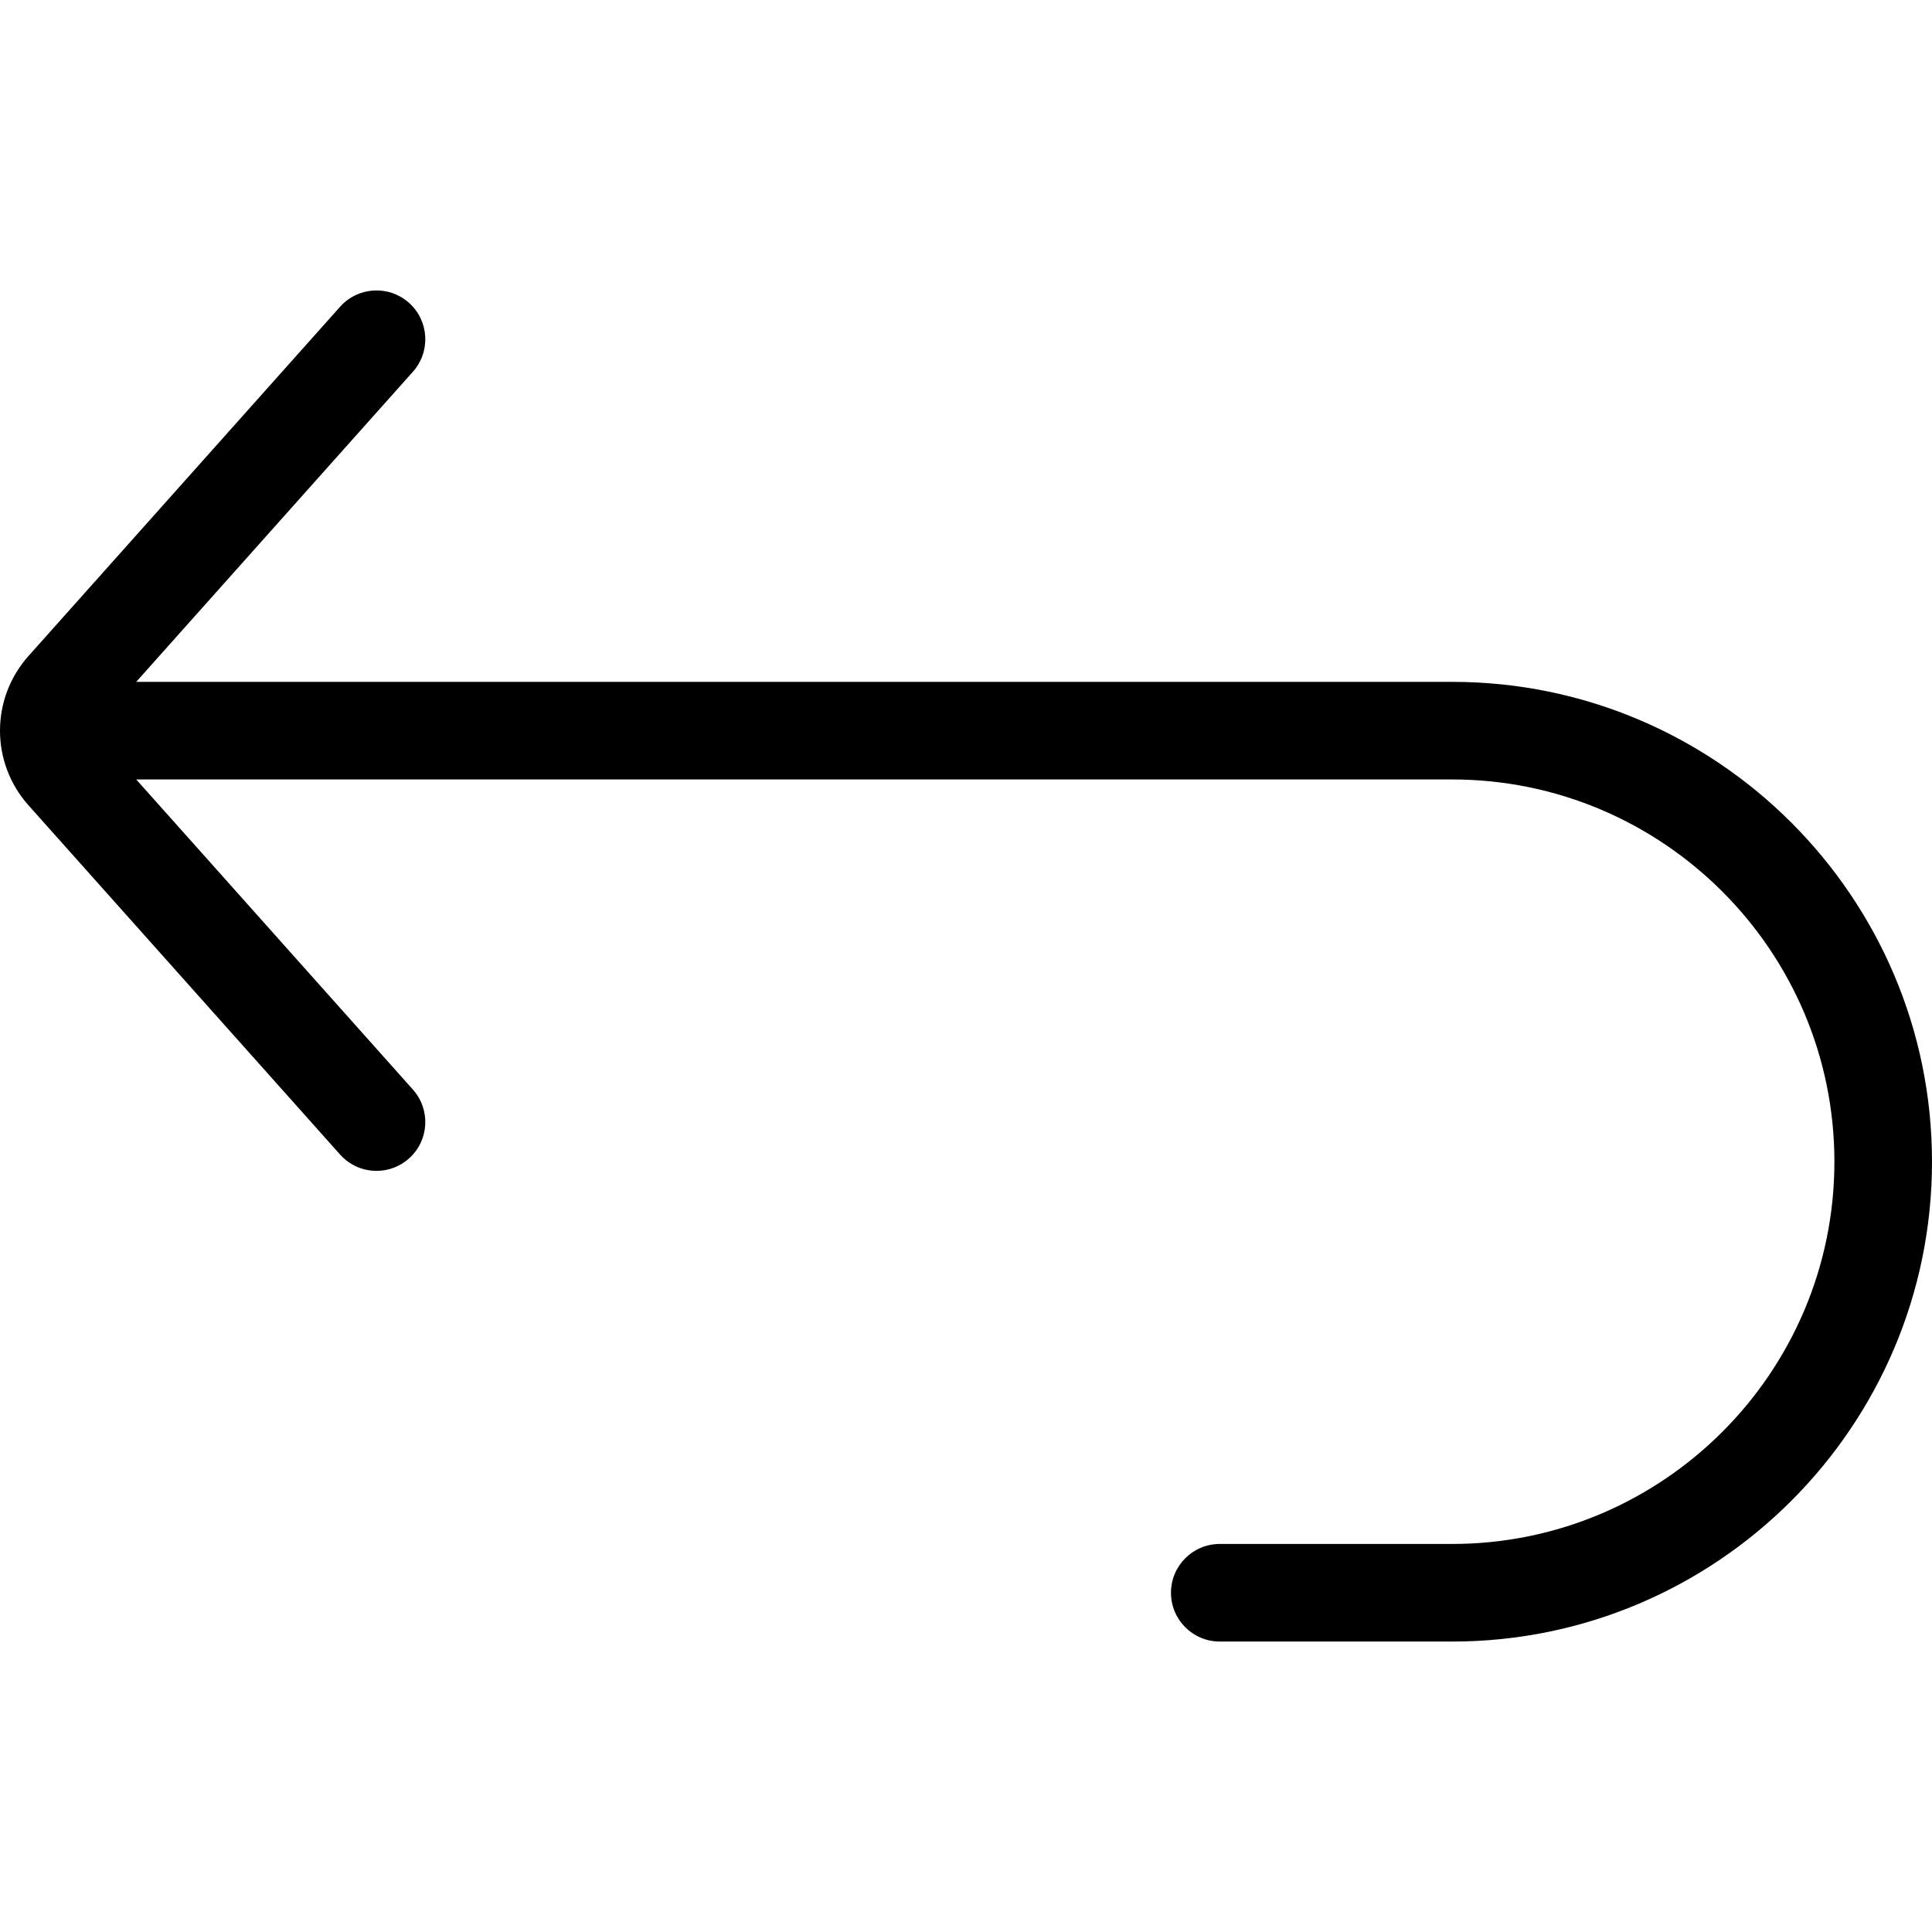
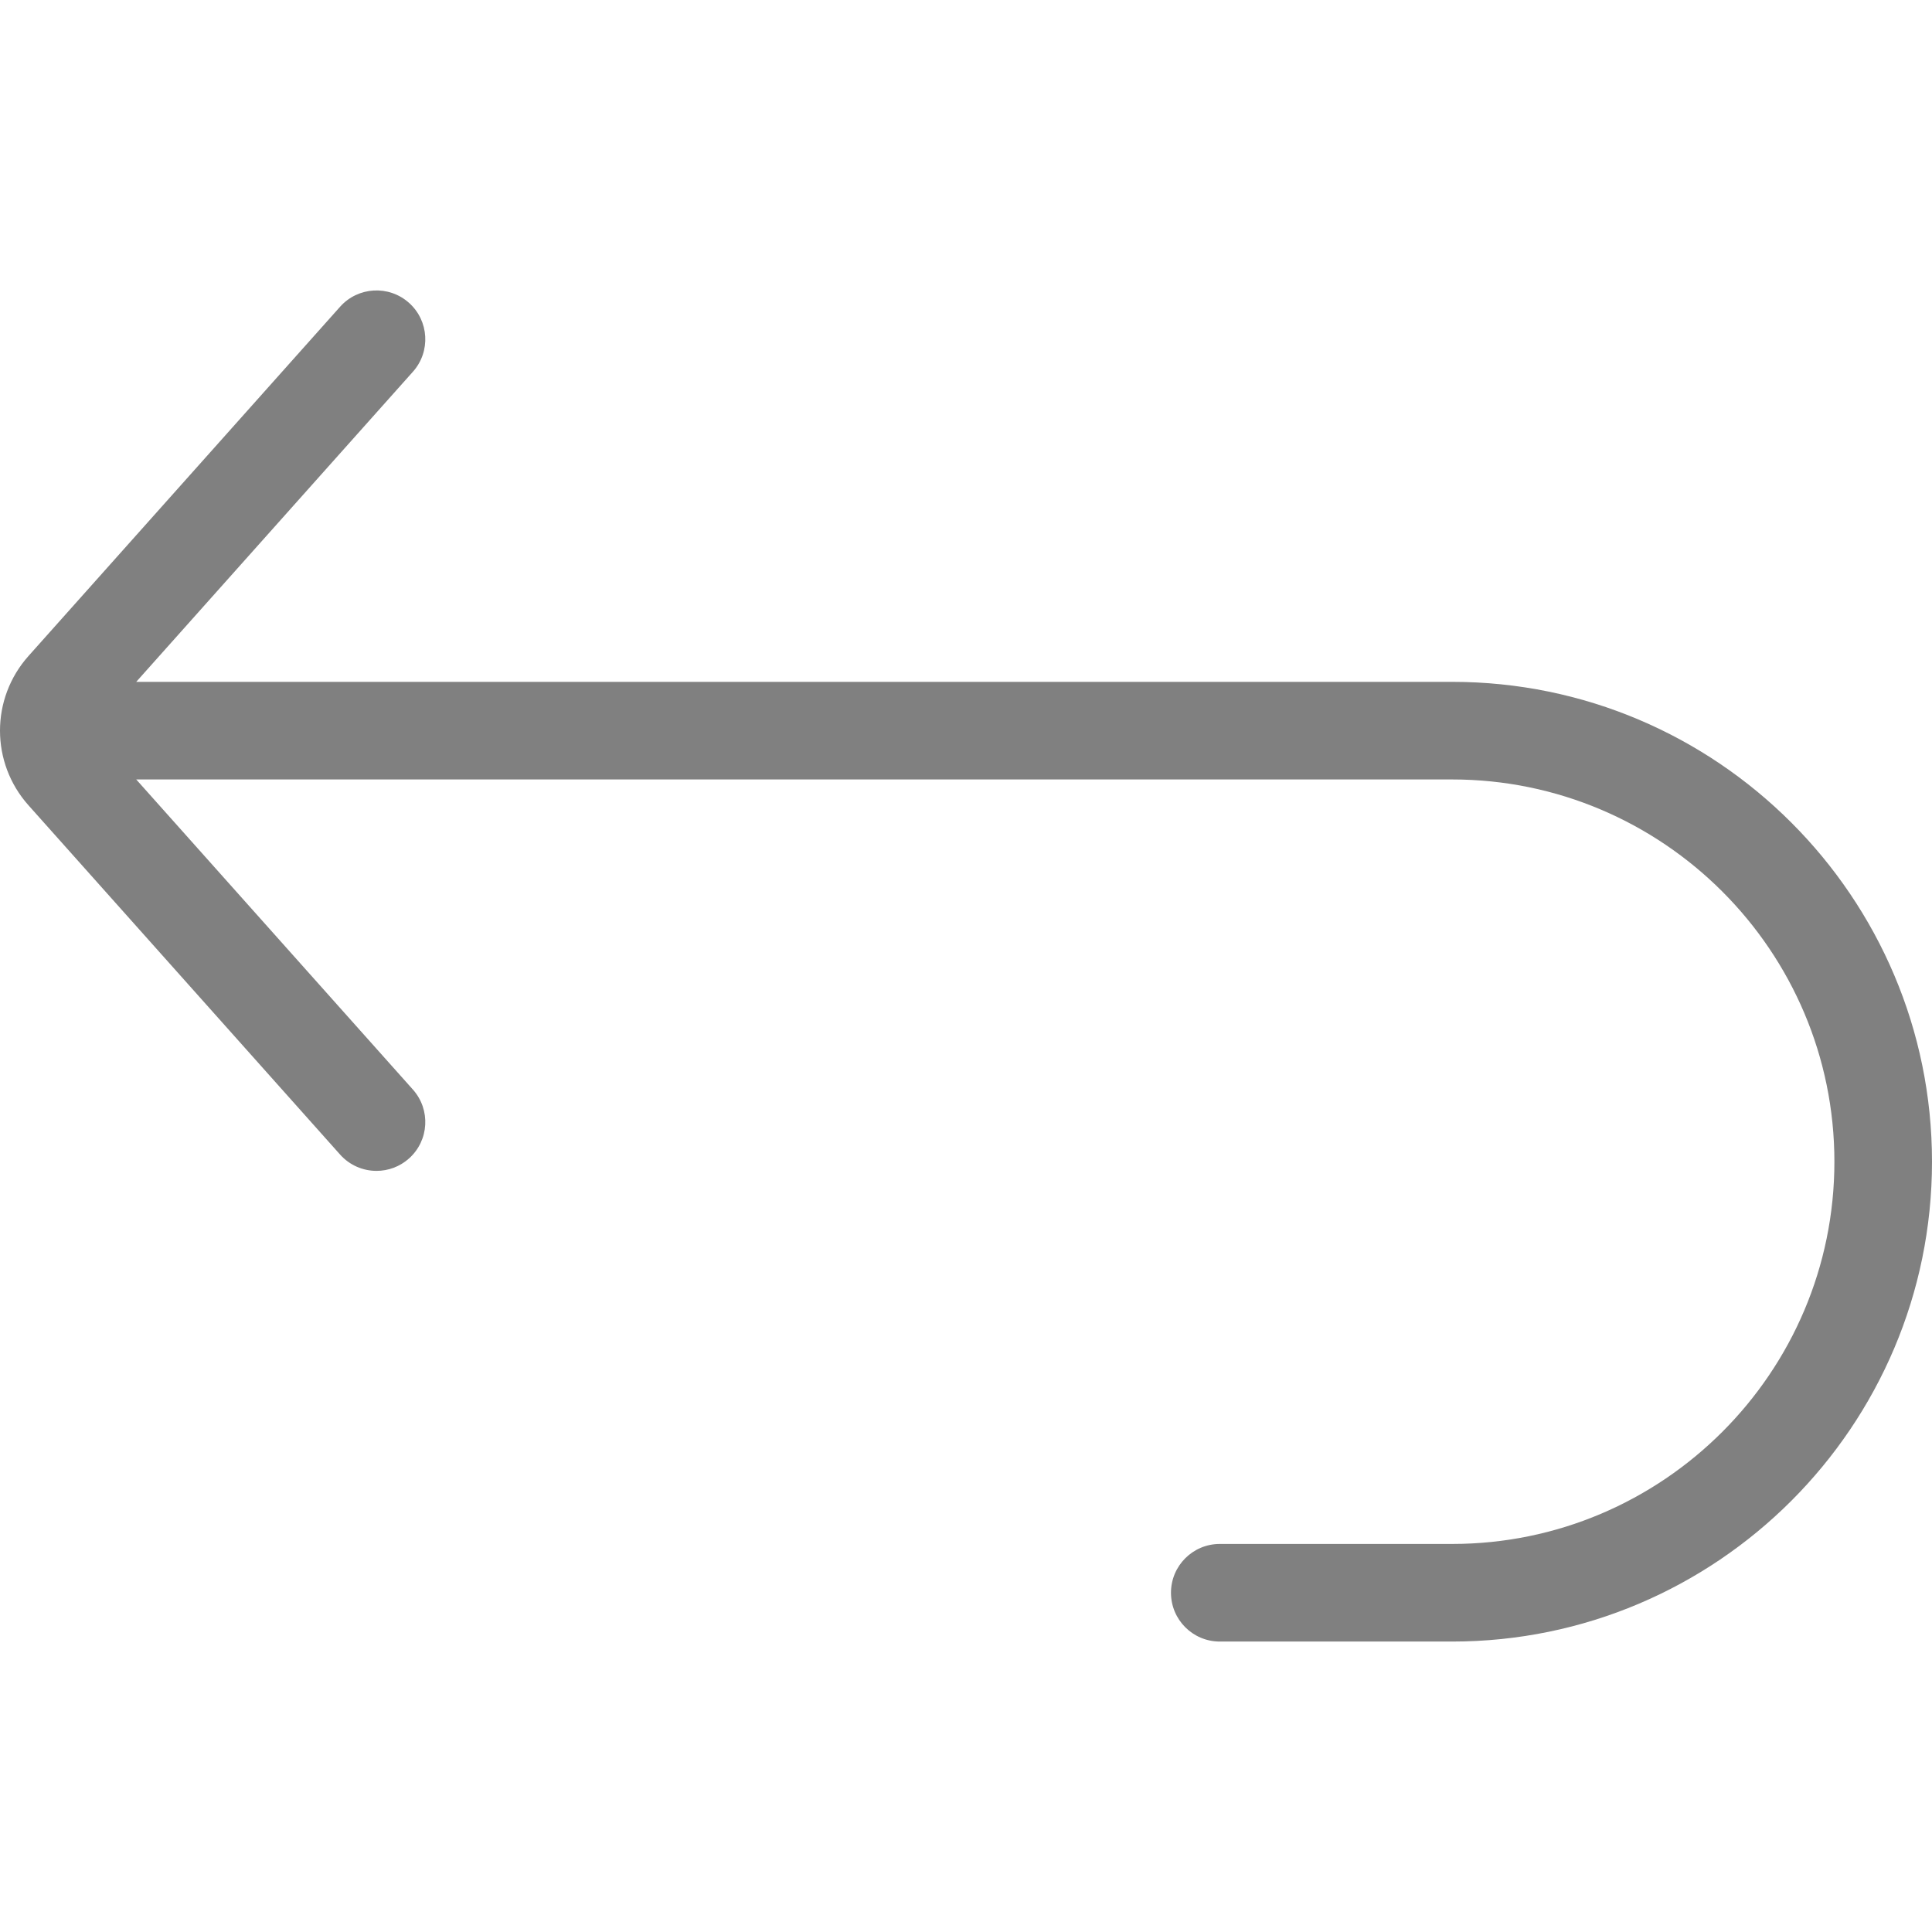
<svg xmlns="http://www.w3.org/2000/svg" version="1.1" id="Layer_1" x="0px" y="0px" viewBox="0 0 512.001 512.001" style="enable-background:new 0 0 512.001 512.001;" xml:space="preserve">
  <g>
    <g>
-       <path d="M384.834,180.699c-0.698,0-348.733,0-348.733,0l73.326-82.187c4.755-5.33,4.289-13.505-1.041-18.26    c-5.328-4.754-13.505-4.29-18.26,1.041l-82.582,92.56c-10.059,11.278-10.058,28.282,0.001,39.557l82.582,92.561    c2.556,2.865,6.097,4.323,9.654,4.323c3.064,0,6.139-1.083,8.606-3.282c5.33-4.755,5.795-12.93,1.041-18.26l-73.326-82.188    c0,0,348.034,0,348.733,0c55.858,0,101.3,45.444,101.3,101.3s-45.443,101.3-101.3,101.3h-61.58    c-7.143,0-12.933,5.791-12.933,12.933c0,7.142,5.79,12.933,12.933,12.933h61.58c70.12,0,127.166-57.046,127.166-127.166    C512,237.745,454.954,180.699,384.834,180.699z" />
+       <path fill="grey" d="M384.834,180.699c-0.698,0-348.733,0-348.733,0l73.326-82.187c4.755-5.33,4.289-13.505-1.041-18.26    c-5.328-4.754-13.505-4.29-18.26,1.041l-82.582,92.56c-10.059,11.278-10.058,28.282,0.001,39.557l82.582,92.561    c2.556,2.865,6.097,4.323,9.654,4.323c3.064,0,6.139-1.083,8.606-3.282c5.33-4.755,5.795-12.93,1.041-18.26l-73.326-82.188    c0,0,348.034,0,348.733,0c55.858,0,101.3,45.444,101.3,101.3s-45.443,101.3-101.3,101.3h-61.58    c-7.143,0-12.933,5.791-12.933,12.933c0,7.142,5.79,12.933,12.933,12.933h61.58c70.12,0,127.166-57.046,127.166-127.166    C512,237.745,454.954,180.699,384.834,180.699z" />
    </g>
  </g>
-   <g>
- </g>
-   <g>
- </g>
-   <g>
- </g>
-   <g>
- </g>
-   <g>
- </g>
-   <g>
- </g>
-   <g>
- </g>
-   <g>
- </g>
-   <g>
- </g>
-   <g>
- </g>
-   <g>
- </g>
-   <g>
- </g>
-   <g>
- </g>
-   <g>
- </g>
-   <g>
- </g>
</svg>
